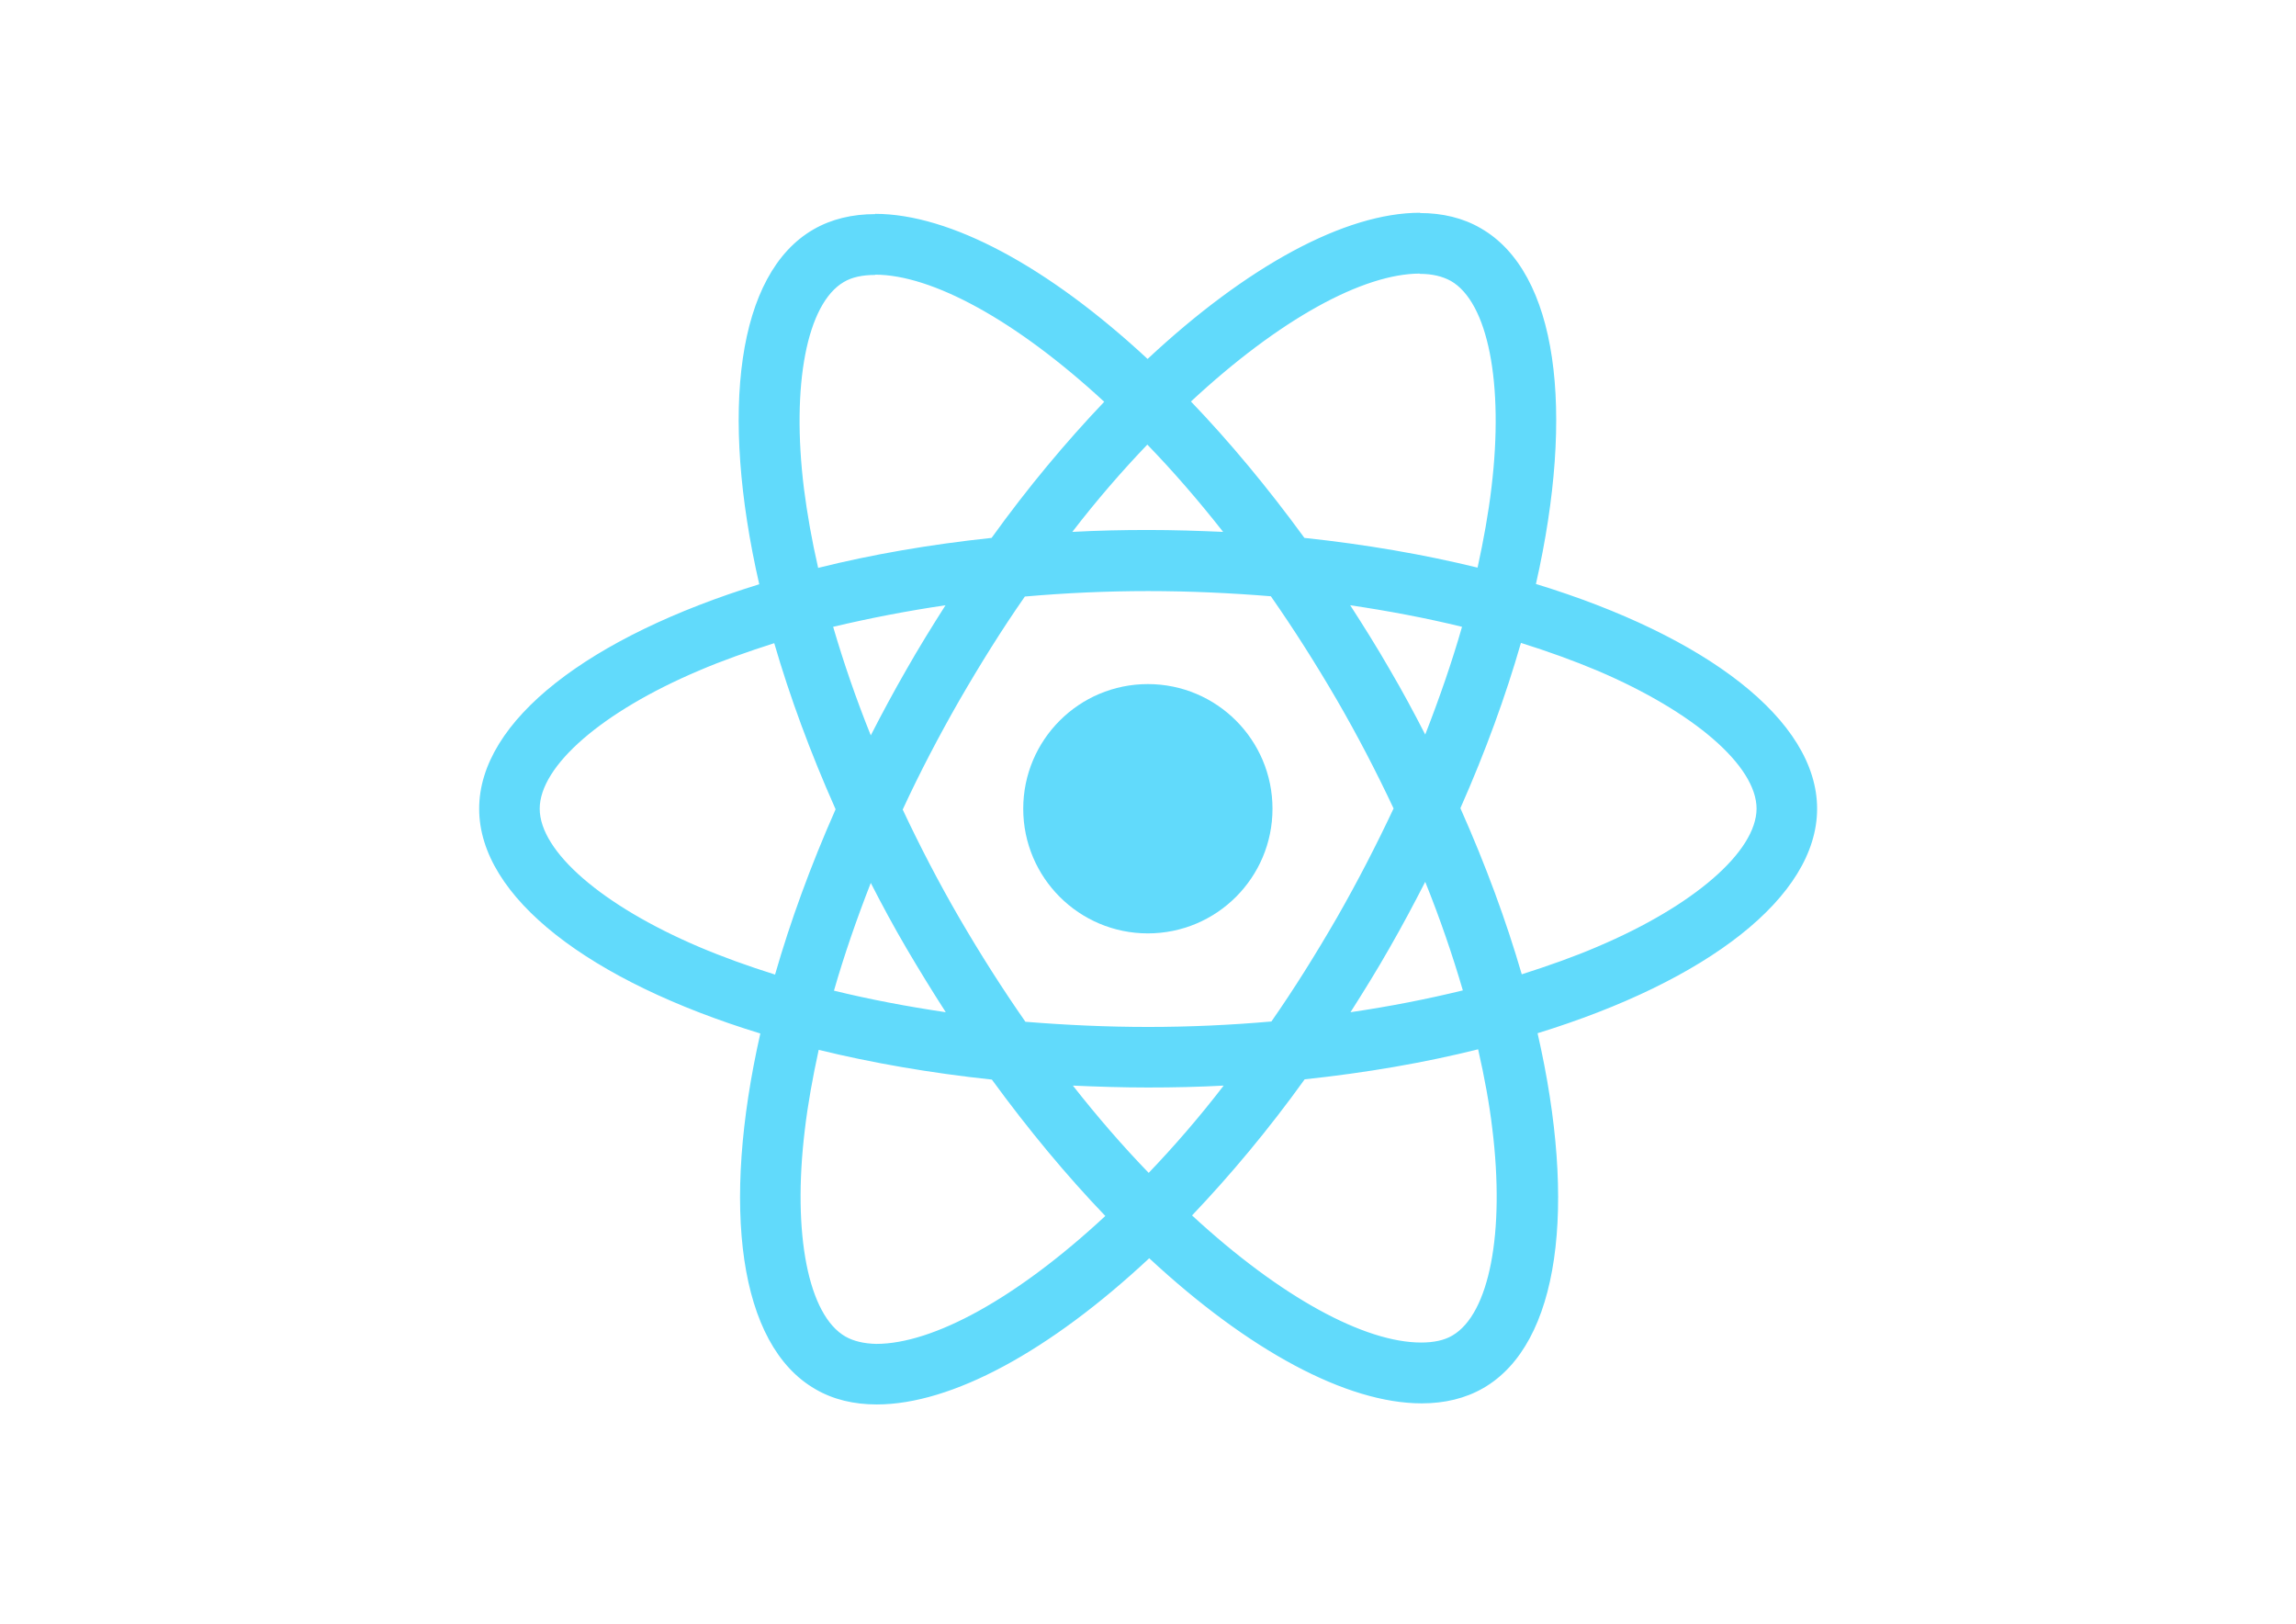
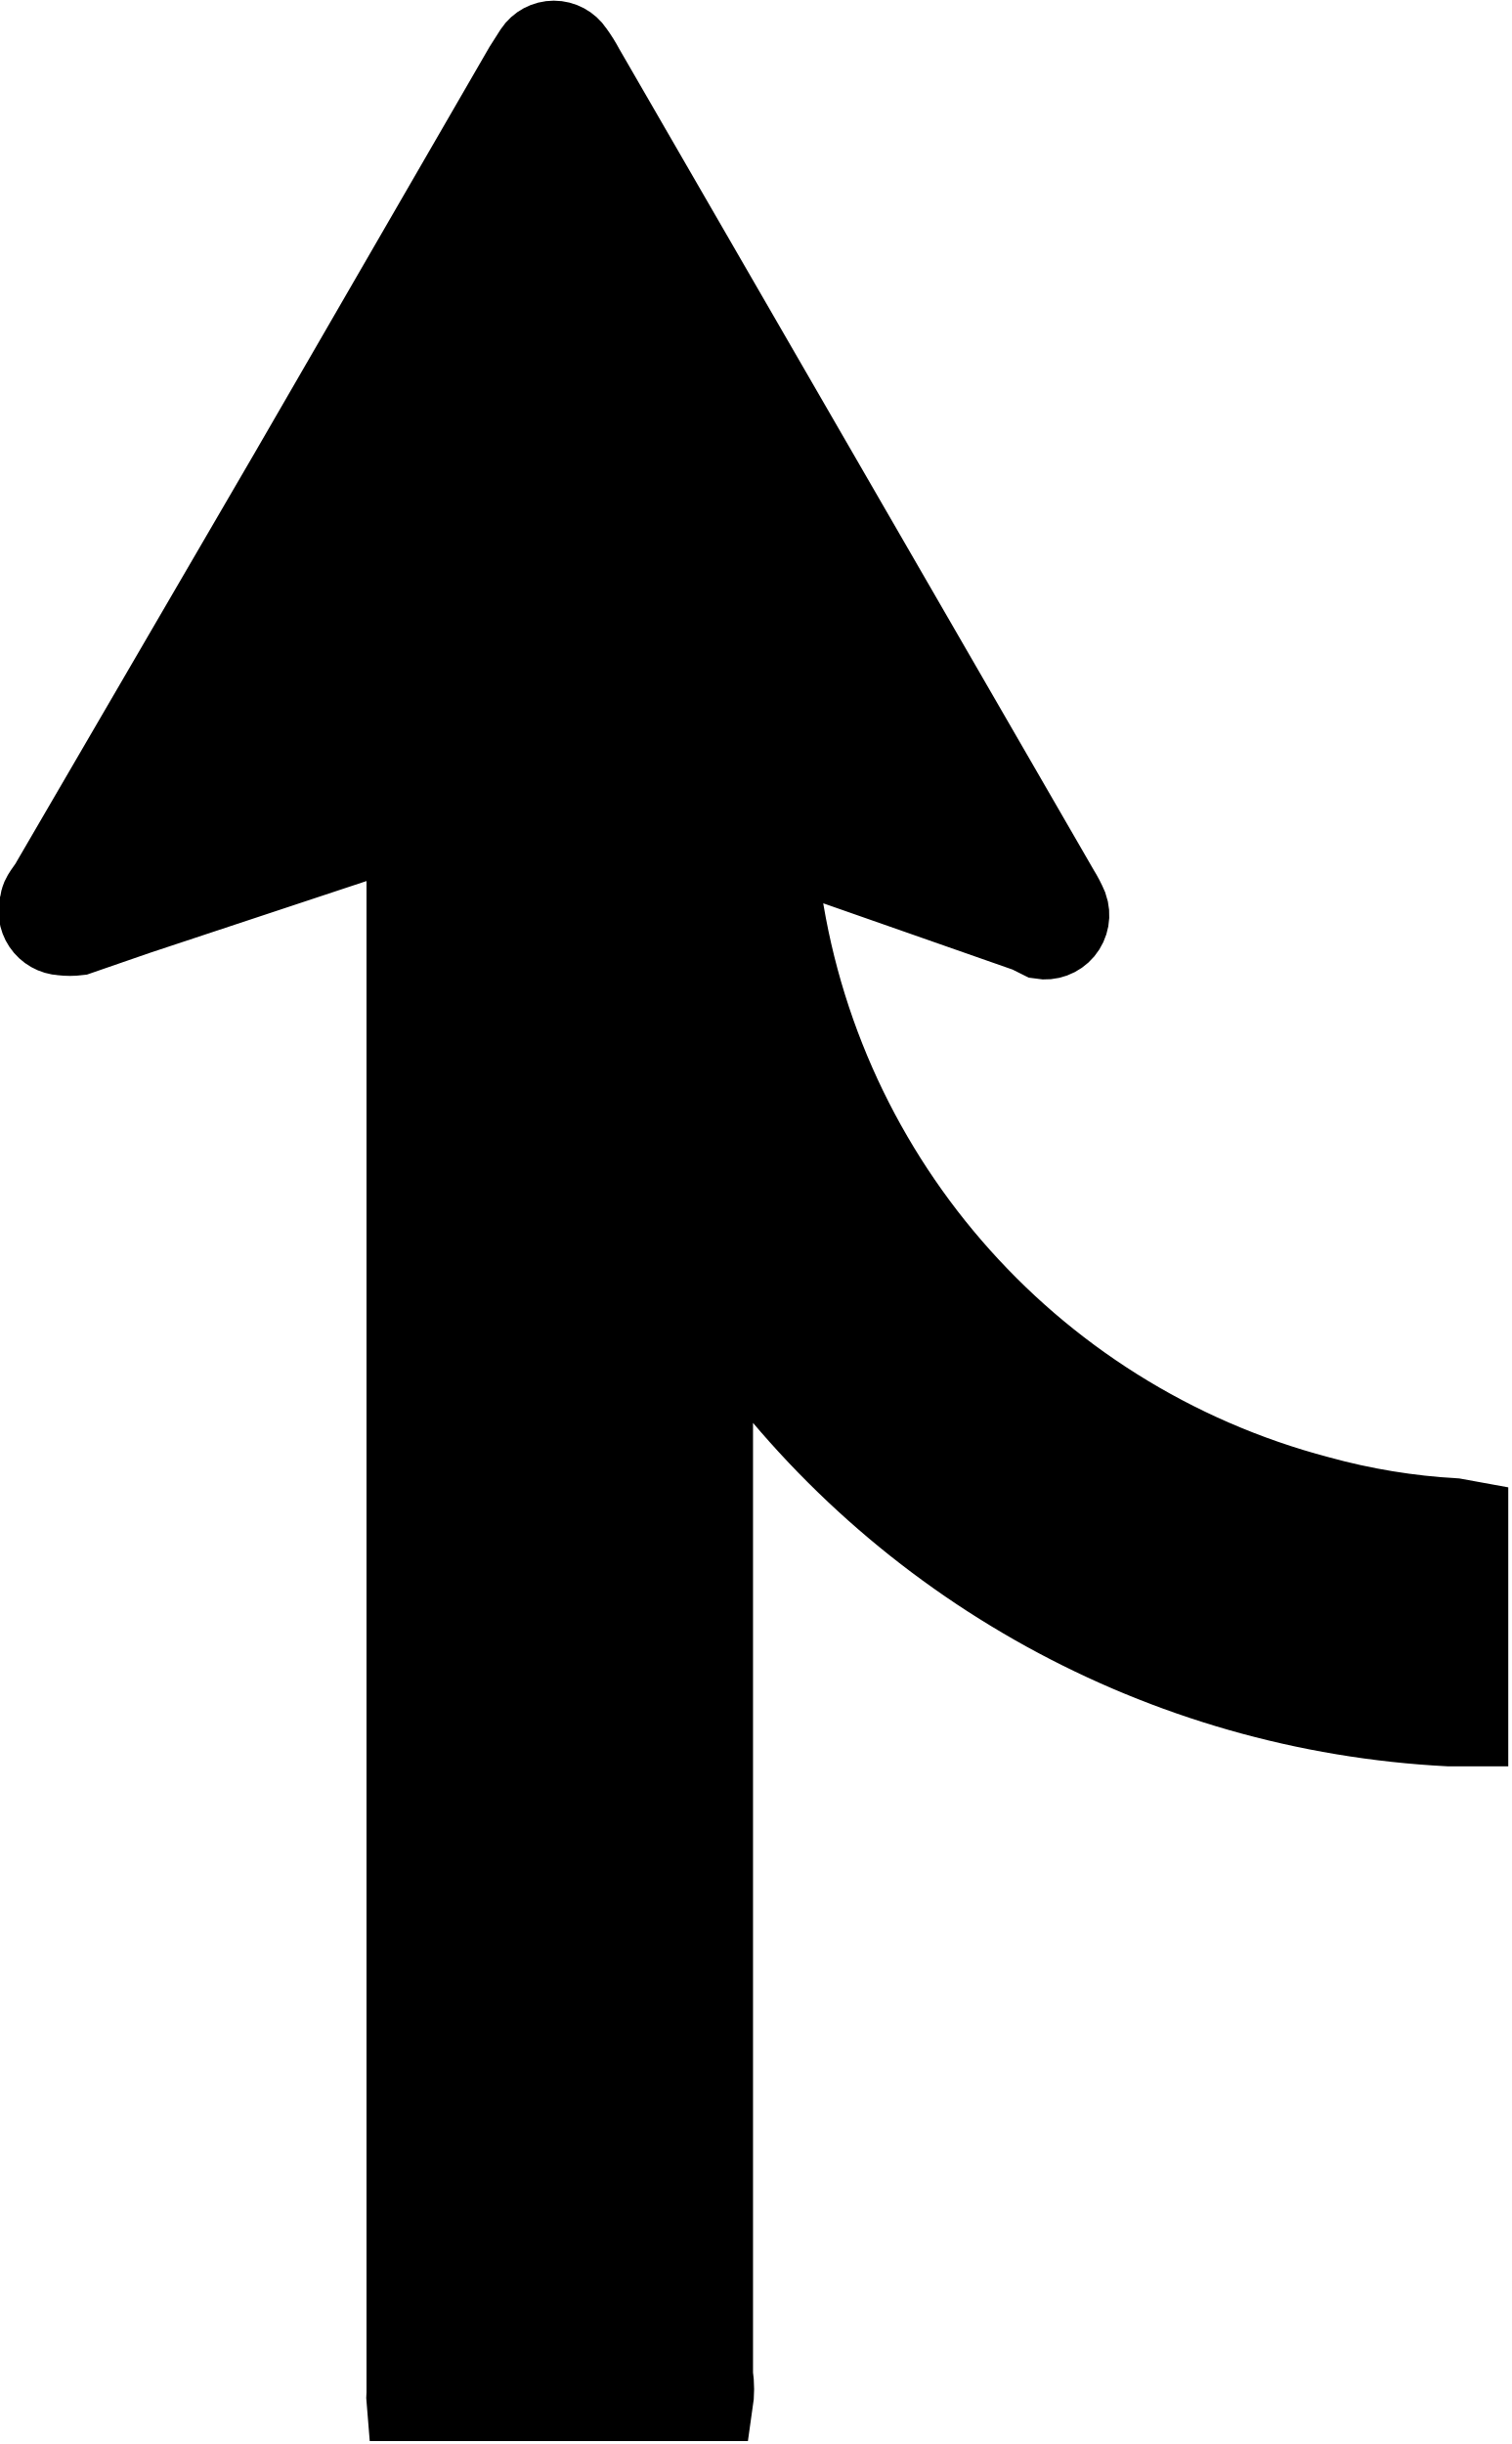
- <svg xmlns="http://www.w3.org/2000/svg" viewBox="0 0 841.9 595.3">
-   <g fill="#61DAFB">
-     <path d="M666.3 296.5c0-32.5-40.7-63.3-103.1-82.4 14.4-63.6 8-114.2-20.2-130.4-6.5-3.8-14.1-5.6-22.4-5.6v22.3c4.6 0 8.3.9 11.4 2.6 13.6 7.8 19.5 37.5 14.9 75.7-1.1 9.4-2.9 19.3-5.1 29.4-19.6-4.8-41-8.5-63.5-10.9-13.5-18.5-27.5-35.3-41.6-50 32.6-30.3 63.2-46.9 84-46.9V78c-27.5 0-63.5 19.6-99.9 53.6-36.4-33.8-72.4-53.2-99.9-53.2v22.3c20.7 0 51.4 16.5 84 46.6-14 14.7-28 31.4-41.3 49.9-22.6 2.4-44 6.1-63.6 11-2.3-10-4-19.7-5.2-29-4.7-38.2 1.1-67.9 14.6-75.8 3-1.8 6.9-2.6 11.5-2.6V78.5c-8.4 0-16 1.8-22.6 5.6-28.1 16.2-34.4 66.7-19.9 130.1-62.2 19.2-102.7 49.9-102.7 82.3 0 32.5 40.7 63.3 103.1 82.4-14.4 63.6-8 114.2 20.2 130.4 6.5 3.8 14.1 5.6 22.5 5.6 27.5 0 63.5-19.6 99.9-53.6 36.4 33.8 72.4 53.2 99.9 53.2 8.4 0 16-1.8 22.6-5.6 28.1-16.2 34.4-66.7 19.9-130.1 62-19.1 102.5-49.9 102.5-82.3zm-130.2-66.7c-3.7 12.9-8.3 26.2-13.5 39.5-4.1-8-8.4-16-13.1-24-4.6-8-9.5-15.8-14.4-23.4 14.2 2.1 27.9 4.7 41 7.9zm-45.8 106.5c-7.8 13.5-15.8 26.3-24.1 38.2-14.9 1.3-30 2-45.2 2-15.1 0-30.2-.7-45-1.9-8.3-11.9-16.4-24.6-24.2-38-7.6-13.1-14.5-26.4-20.8-39.8 6.2-13.4 13.2-26.8 20.7-39.9 7.8-13.5 15.8-26.3 24.1-38.2 14.9-1.3 30-2 45.2-2 15.1 0 30.2.7 45 1.9 8.3 11.9 16.4 24.6 24.2 38 7.6 13.1 14.5 26.4 20.8 39.8-6.3 13.4-13.2 26.8-20.7 39.9zm32.3-13c5.4 13.4 10 26.8 13.8 39.8-13.1 3.2-26.9 5.9-41.2 8 4.9-7.7 9.8-15.6 14.4-23.7 4.6-8 8.9-16.1 13-24.1zM421.2 430c-9.3-9.6-18.6-20.3-27.8-32 9 .4 18.2.7 27.5.7 9.4 0 18.7-.2 27.8-.7-9 11.7-18.3 22.4-27.5 32zm-74.4-58.9c-14.2-2.1-27.9-4.7-41-7.9 3.7-12.9 8.3-26.2 13.5-39.5 4.1 8 8.4 16 13.1 24 4.7 8 9.5 15.8 14.4 23.4zM420.7 163c9.3 9.6 18.6 20.3 27.8 32-9-.4-18.2-.7-27.5-.7-9.4 0-18.7.2-27.8.7 9-11.7 18.3-22.4 27.5-32zm-74 58.9c-4.9 7.7-9.8 15.6-14.4 23.7-4.6 8-8.9 16-13 24-5.4-13.4-10-26.8-13.8-39.8 13.1-3.1 26.9-5.8 41.2-7.9zm-90.5 125.2c-35.4-15.1-58.3-34.9-58.3-50.6 0-15.7 22.9-35.6 58.3-50.6 8.6-3.7 18-7 27.7-10.1 5.7 19.6 13.2 40 22.5 60.9-9.2 20.8-16.6 41.1-22.2 60.6-9.9-3.1-19.3-6.5-28-10.2zM310 490c-13.6-7.8-19.5-37.5-14.9-75.7 1.1-9.4 2.9-19.3 5.1-29.4 19.6 4.8 41 8.5 63.5 10.9 13.5 18.5 27.5 35.3 41.6 50-32.6 30.3-63.2 46.9-84 46.9-4.5-.1-8.3-1-11.3-2.7zm237.2-76.2c4.7 38.2-1.1 67.9-14.6 75.8-3 1.8-6.9 2.6-11.5 2.6-20.7 0-51.4-16.5-84-46.6 14-14.7 28-31.4 41.3-49.9 22.6-2.4 44-6.1 63.6-11 2.3 10.1 4.1 19.8 5.2 29.1zm38.5-66.7c-8.6 3.7-18 7-27.7 10.1-5.7-19.6-13.2-40-22.5-60.9 9.2-20.8 16.6-41.1 22.2-60.6 9.9 3.1 19.3 6.5 28.1 10.2 35.4 15.1 58.3 34.9 58.3 50.6-.1 15.7-23 35.6-58.4 50.6zM320.8 78.4z" />
-     <circle cx="420.9" cy="296.5" r="45.7" />
-     <path d="M520.5 78.1z" />
-   </g>
+ <svg xmlns="http://www.w3.org/2000/svg" id="Layer_1" data-name="Layer 1" viewBox="0 0 20.42 33">
+   <defs>
+     <style>.cls-1{stroke:#000;stroke-miterlimit:10;}</style>
+   </defs>
+   <path class="cls-1" d="M32.8,19.26a1,1,0,0,0,0,.11c0,.1,0,.2,0,.29v13.9a1.36,1.36,0,0,1,0,.4l-.17,0c-1.2,0-3.77,0-4.05,0a.88.88,0,0,1,0-.16v-21c-.12-.06-.21,0-.29,0L25,13.89l-.81.28a.93.93,0,0,1-.23,0,.37.37,0,0,1-.33-.49c0-.1.11-.2.16-.3L27,7.87l3.17-5.48.14-.22a.36.36,0,0,1,.6,0,1.94,1.94,0,0,1,.15.24l5.15,8.91,1.26,2.18a1.67,1.67,0,0,1,.12.23.37.37,0,0,1-.41.49L37,14.13l-3-1.05a.83.83,0,0,0-.32-.07,1.76,1.76,0,0,0,0,.23,9.83,9.83,0,0,0,7.27,8.42,8.74,8.74,0,0,0,1.83.3L43,22c0,.05,0,.07,0,.1L43,24.72l0,.13H42.7A12.67,12.67,0,0,1,33,19.51.63.63,0,0,0,32.8,19.26Z" transform="translate(-23.13 -1.5)" />
</svg>
